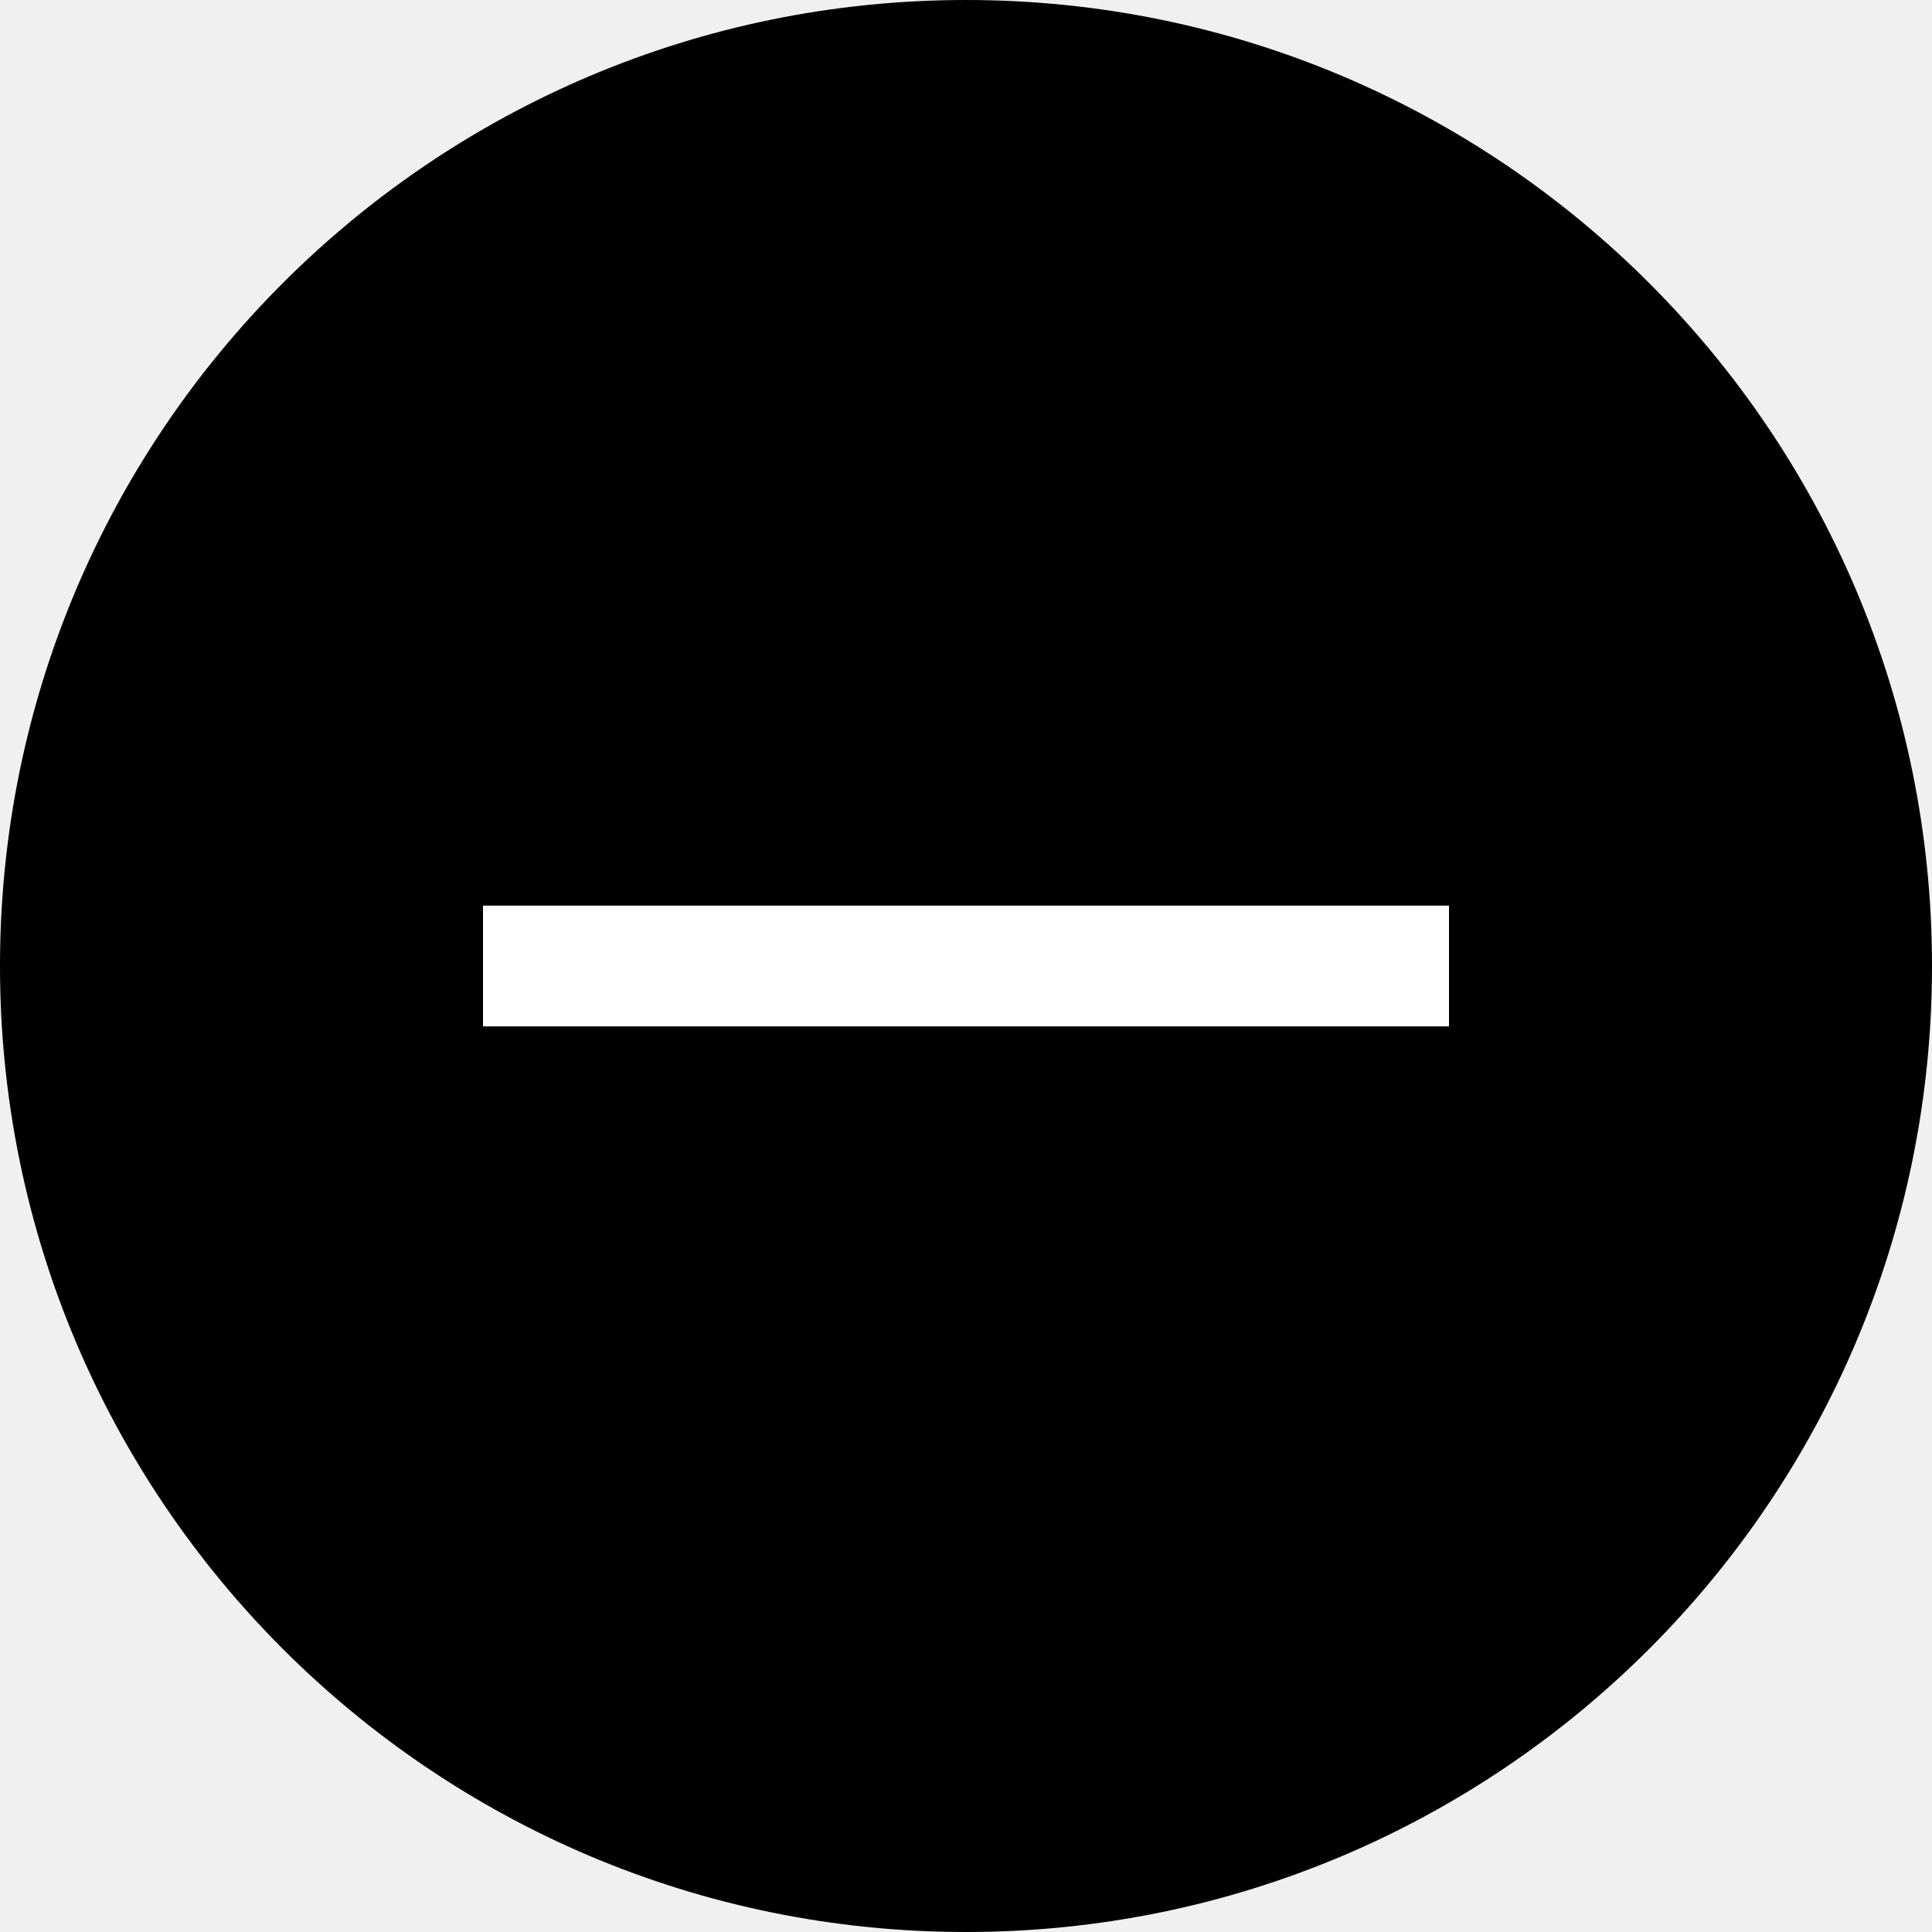
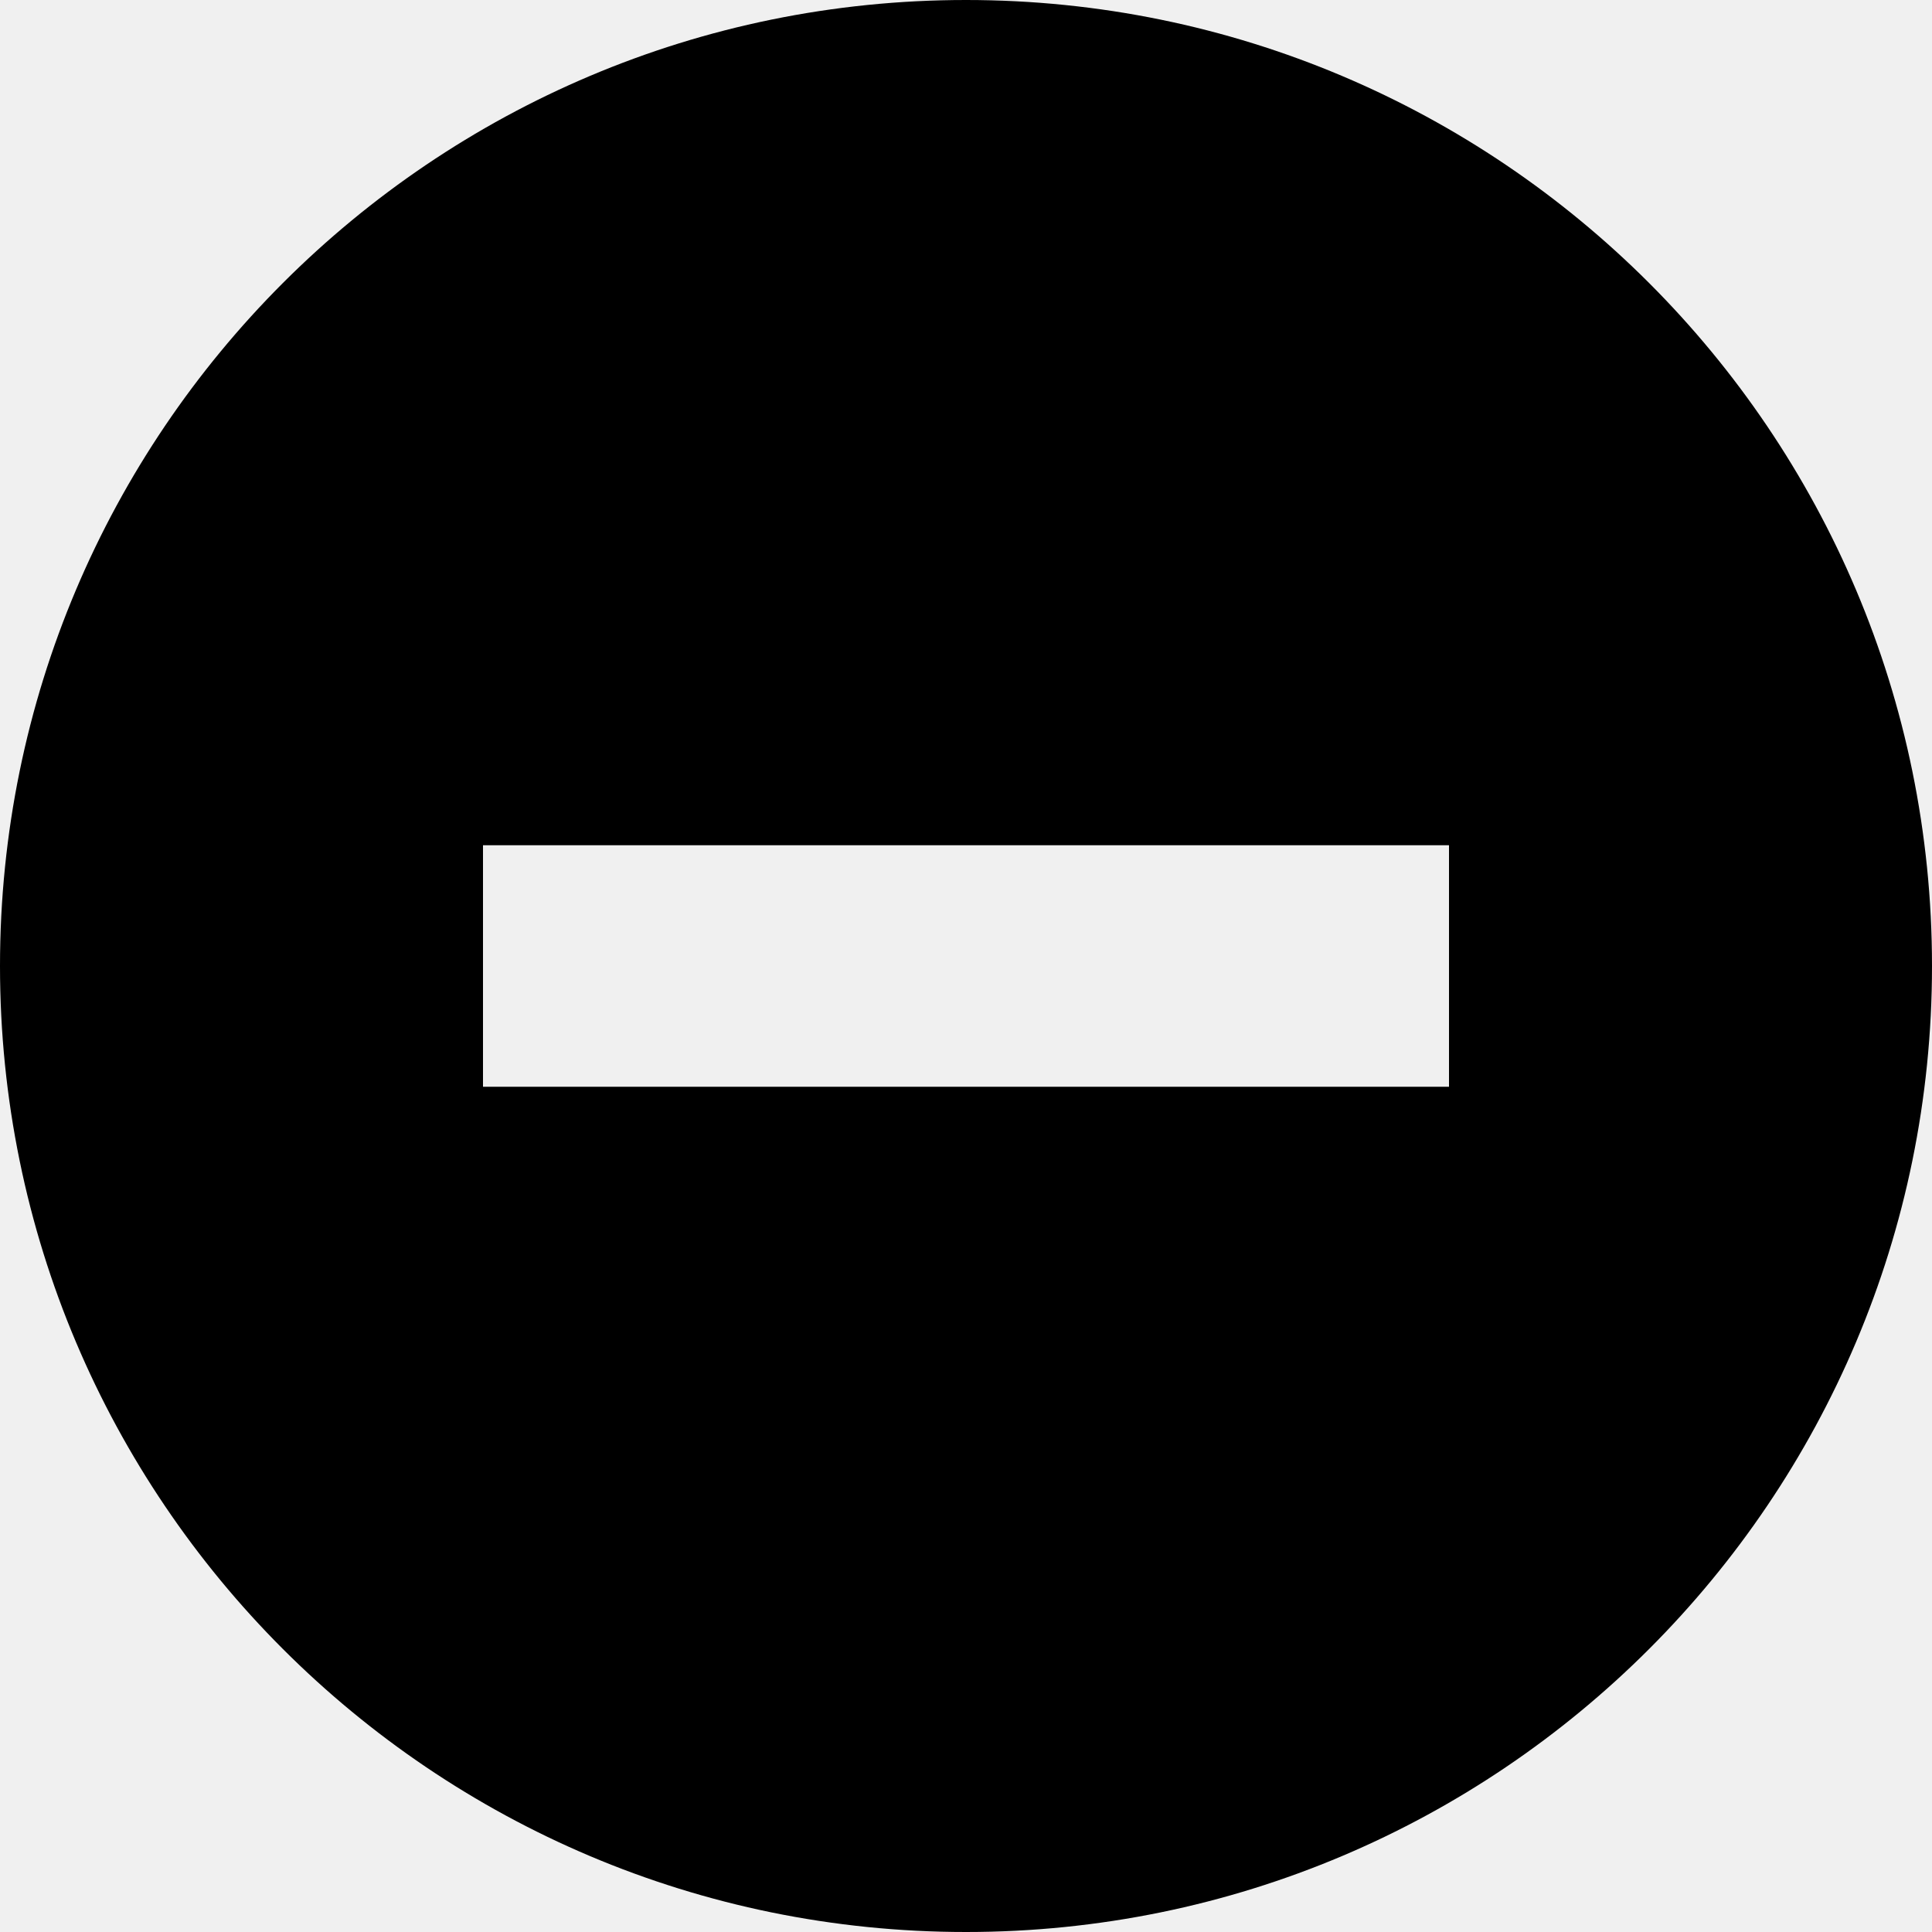
<svg xmlns="http://www.w3.org/2000/svg" width="16px" height="16px" viewBox="0 0 16 16" version="1.1">
  <defs />
  <g id="subtract--solid" stroke="none" stroke-width="1" fill="none" fill-rule="evenodd">
-     <path d="M8,16 C3.582,16 0,12.418 0,8 C0,3.582 3.582,0 8,0 C12.418,0 16,3.582 16,8 C16,12.418 12.418,16 8,16 Z" id="Oval-3" fill="#000000" fill-rule="nonzero" />
-     <rect id="Rectangle-3" fill="#FFFFFF" x="4" y="7.5" width="8" height="1" />
+     <path d="M8,16 C3.582,16 0,12.418 0,8 C0,3.582 3.582,0 8,0 C12.418,0 16,3.582 16,8 C16,12.418 12.418,16 8,16 Z M4,7 L4,9 L12,9 L12,7 L4,7 Z" id="subtract" fill="#000000" />
  </g>
</svg>
